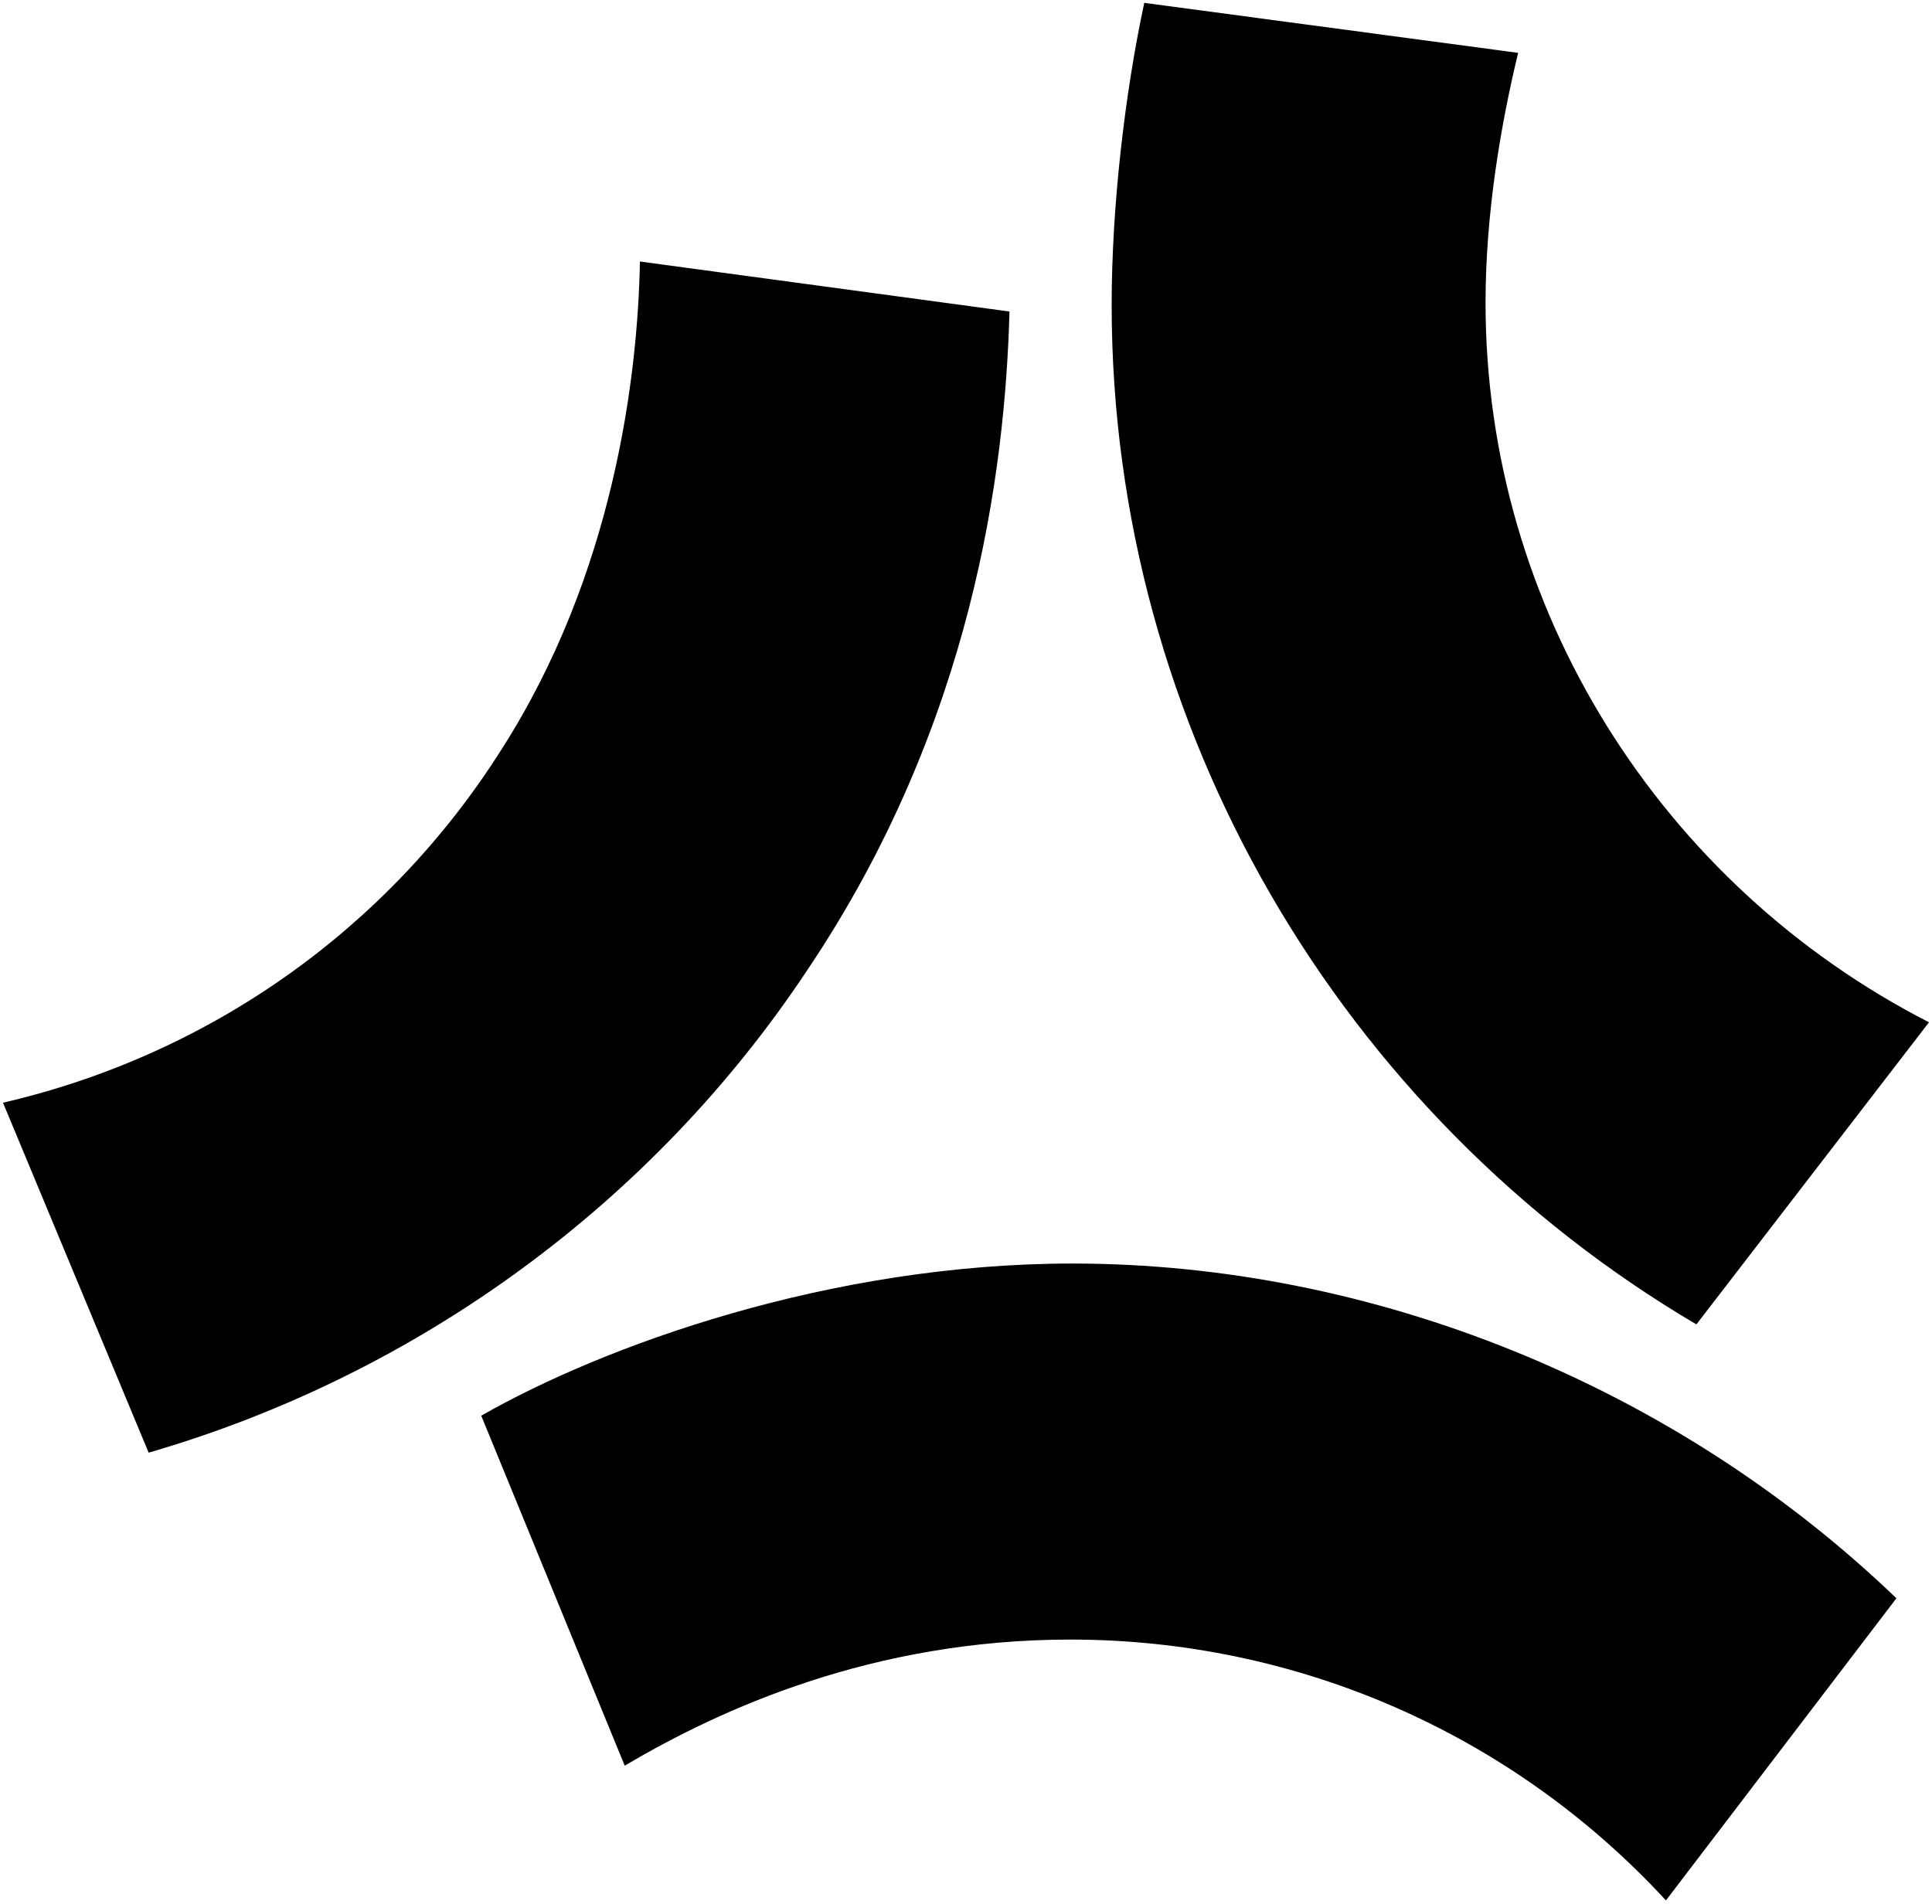
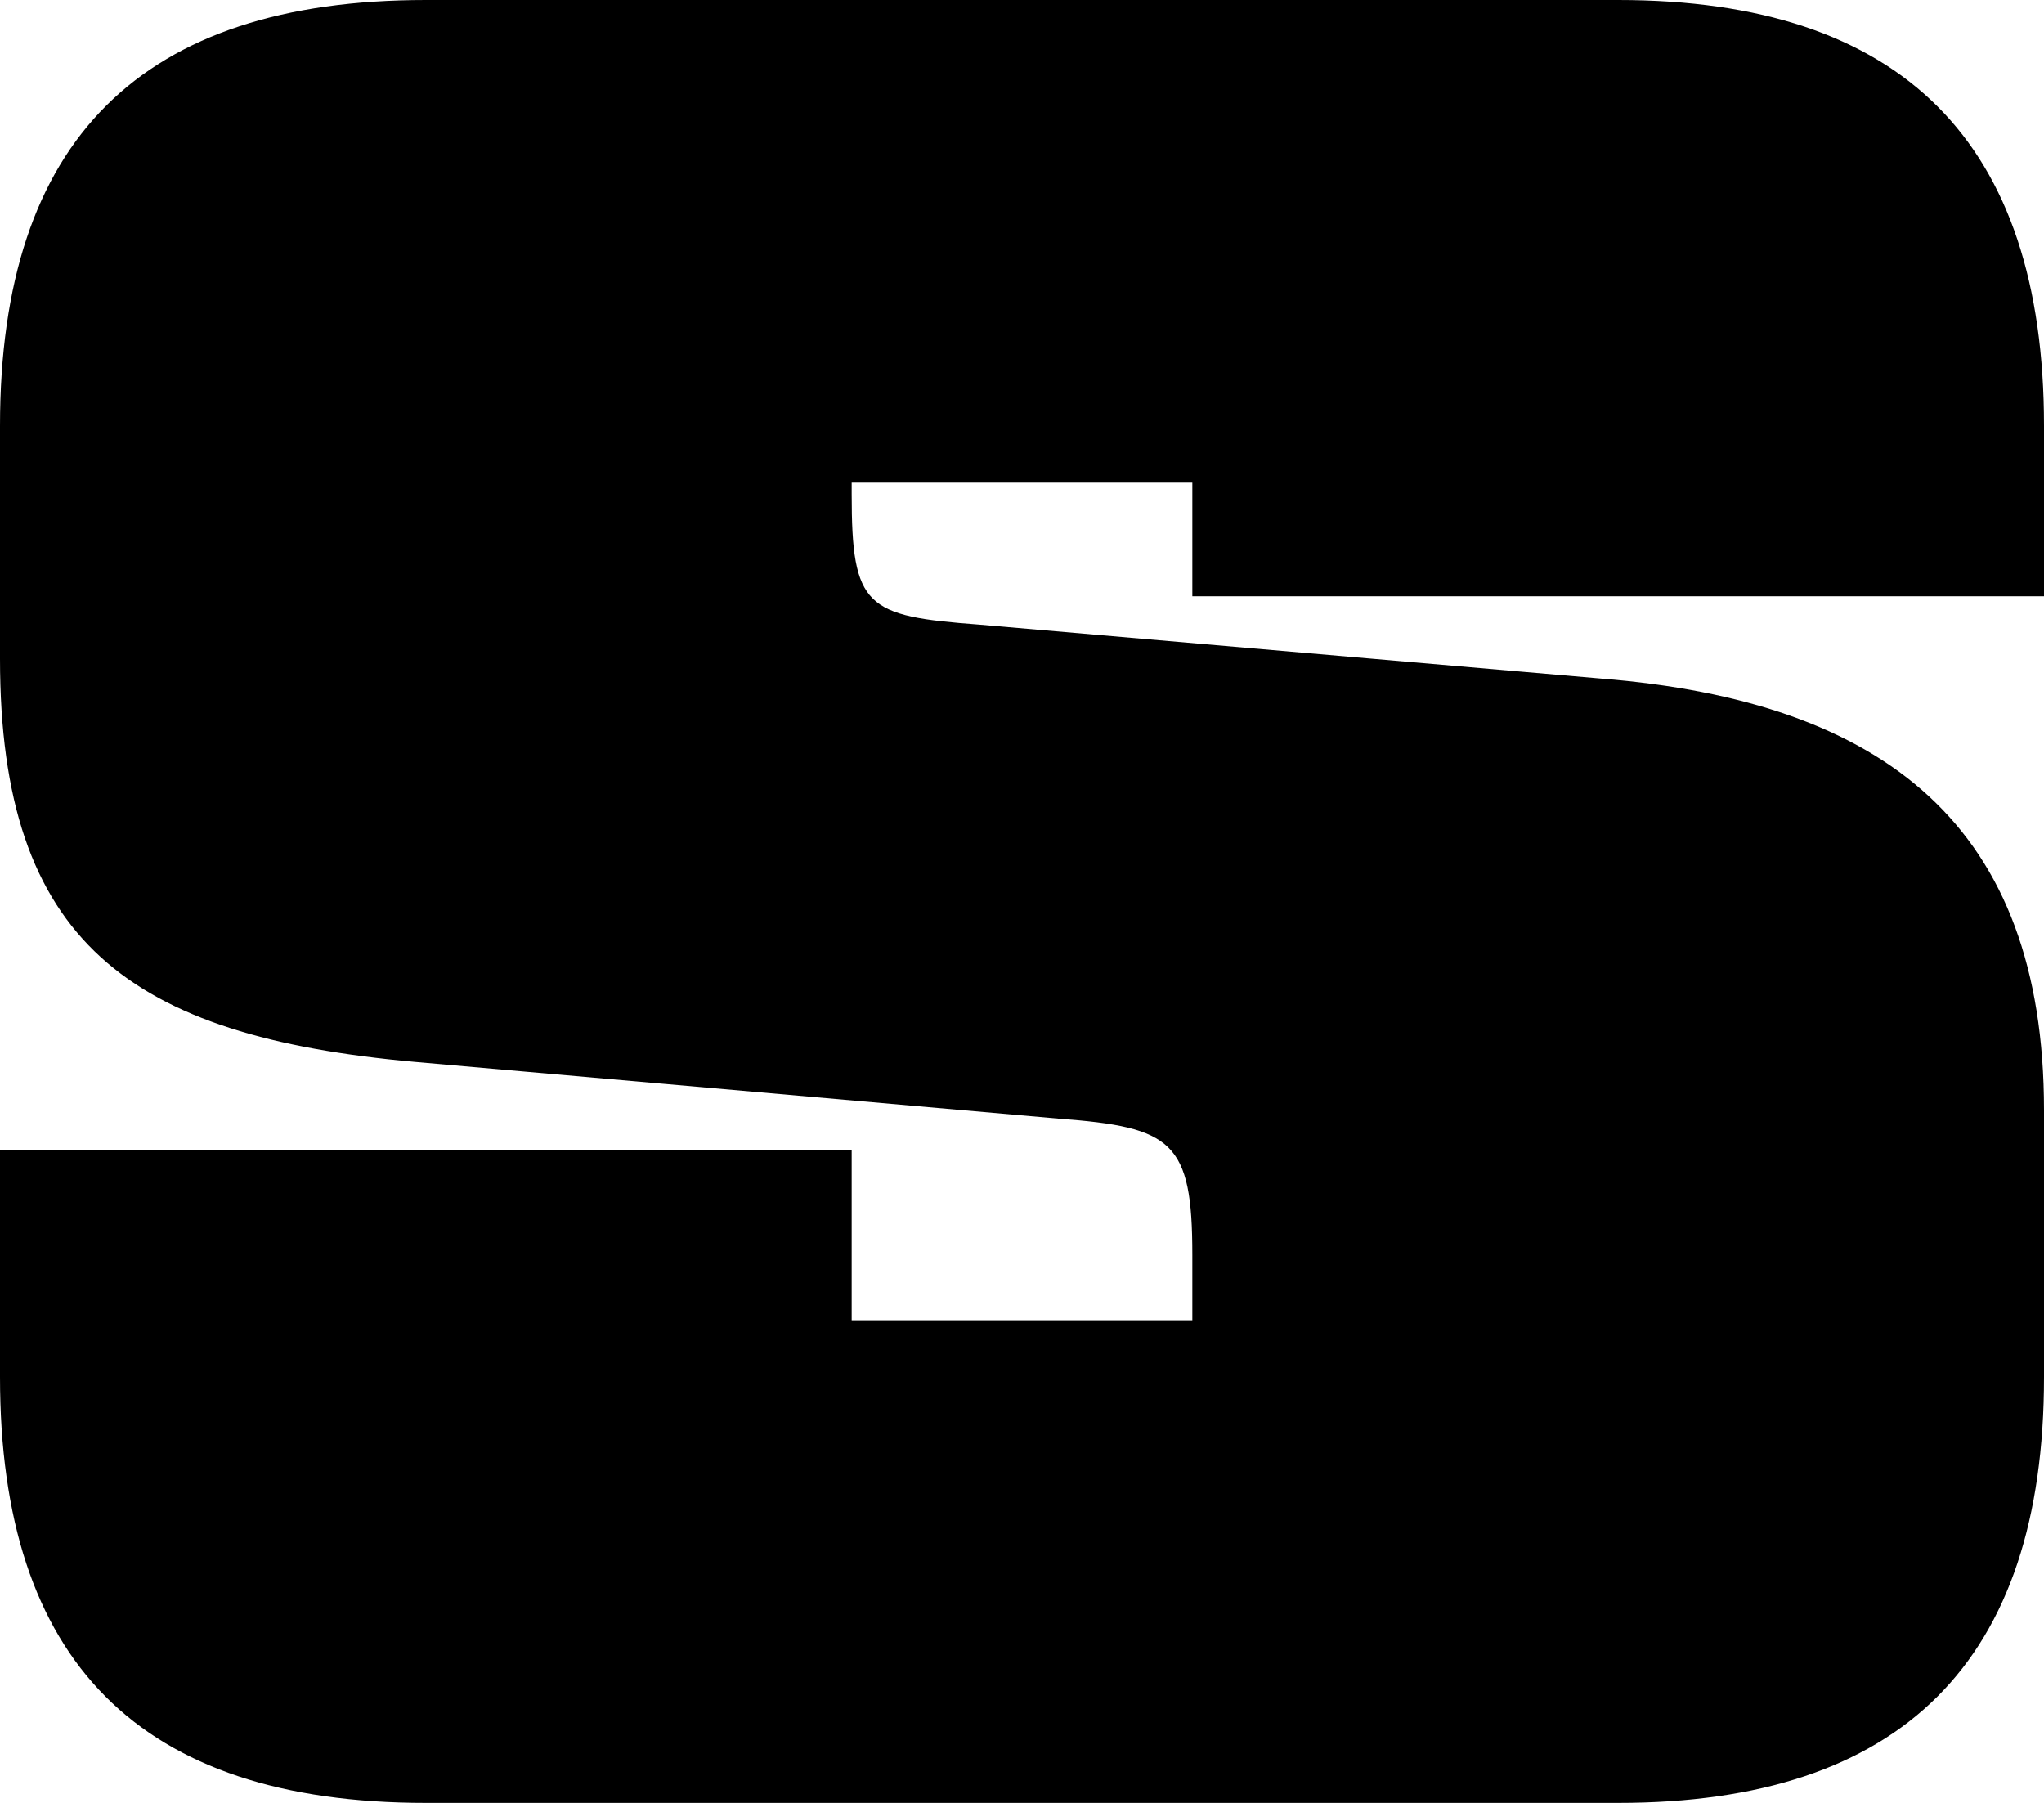
- <svg xmlns="http://www.w3.org/2000/svg" viewBox="0.6 -0.1 40.6 40" width="40.6" height="40">
-   <path fill="#000" d="M32.503 1.011C32.138 2.518 31.818 4.391 31.818 6.264C31.818 12.705 35.518 18.507 41.137 21.385L36.249 27.734C28.803 23.349 23.961 15.218 23.961 6.31C23.961 4.254 24.235 1.879 24.646 -0.04L32.503 1.011ZM21.814 6.447C21.722 9.827 21.037 15.126 17.565 20.288C14.322 25.176 9.388 28.785 3.724 30.43L0.663 23.075C5.003 22.07 8.749 19.42 11.124 15.674C13.5 11.974 14.002 7.817 14.048 5.396L21.814 6.447ZM10.713 29.653C13.271 28.191 18.022 26.455 23.138 26.455C29.442 26.455 35.792 29.013 40.452 33.49L35.609 39.84C32.366 36.322 27.844 34.358 23.093 34.358C18.936 34.358 15.738 35.82 13.728 37.008L10.713 29.653Z" />
+ <svg xmlns="http://www.w3.org/2000/svg" viewBox="0 0 207 182.563" width="207" height="182.563">
+   <path fill="#000" d="M107.237 113.275L41.975 107.525C13.225 104.938 0 95.45 0 66.7V43.125C0 14.088 14.375 0 43.125 0H163.875C192.625 0 207 14.375 207 43.125V60.375H120.75V48.875H86.25V50.025C86.25 61.525 87.688 62.388 99.188 63.25L162.15 68.713C190.9 71.013 207 83.662 207 112.413V139.438C207 168.188 192.625 182.563 163.875 182.563H43.125C14.088 182.563 0 168.188 0 139.438V116.438H86.25V133.688H120.75V127.075C120.75 115.575 118.737 114.138 107.237 113.275Z" />
</svg>
